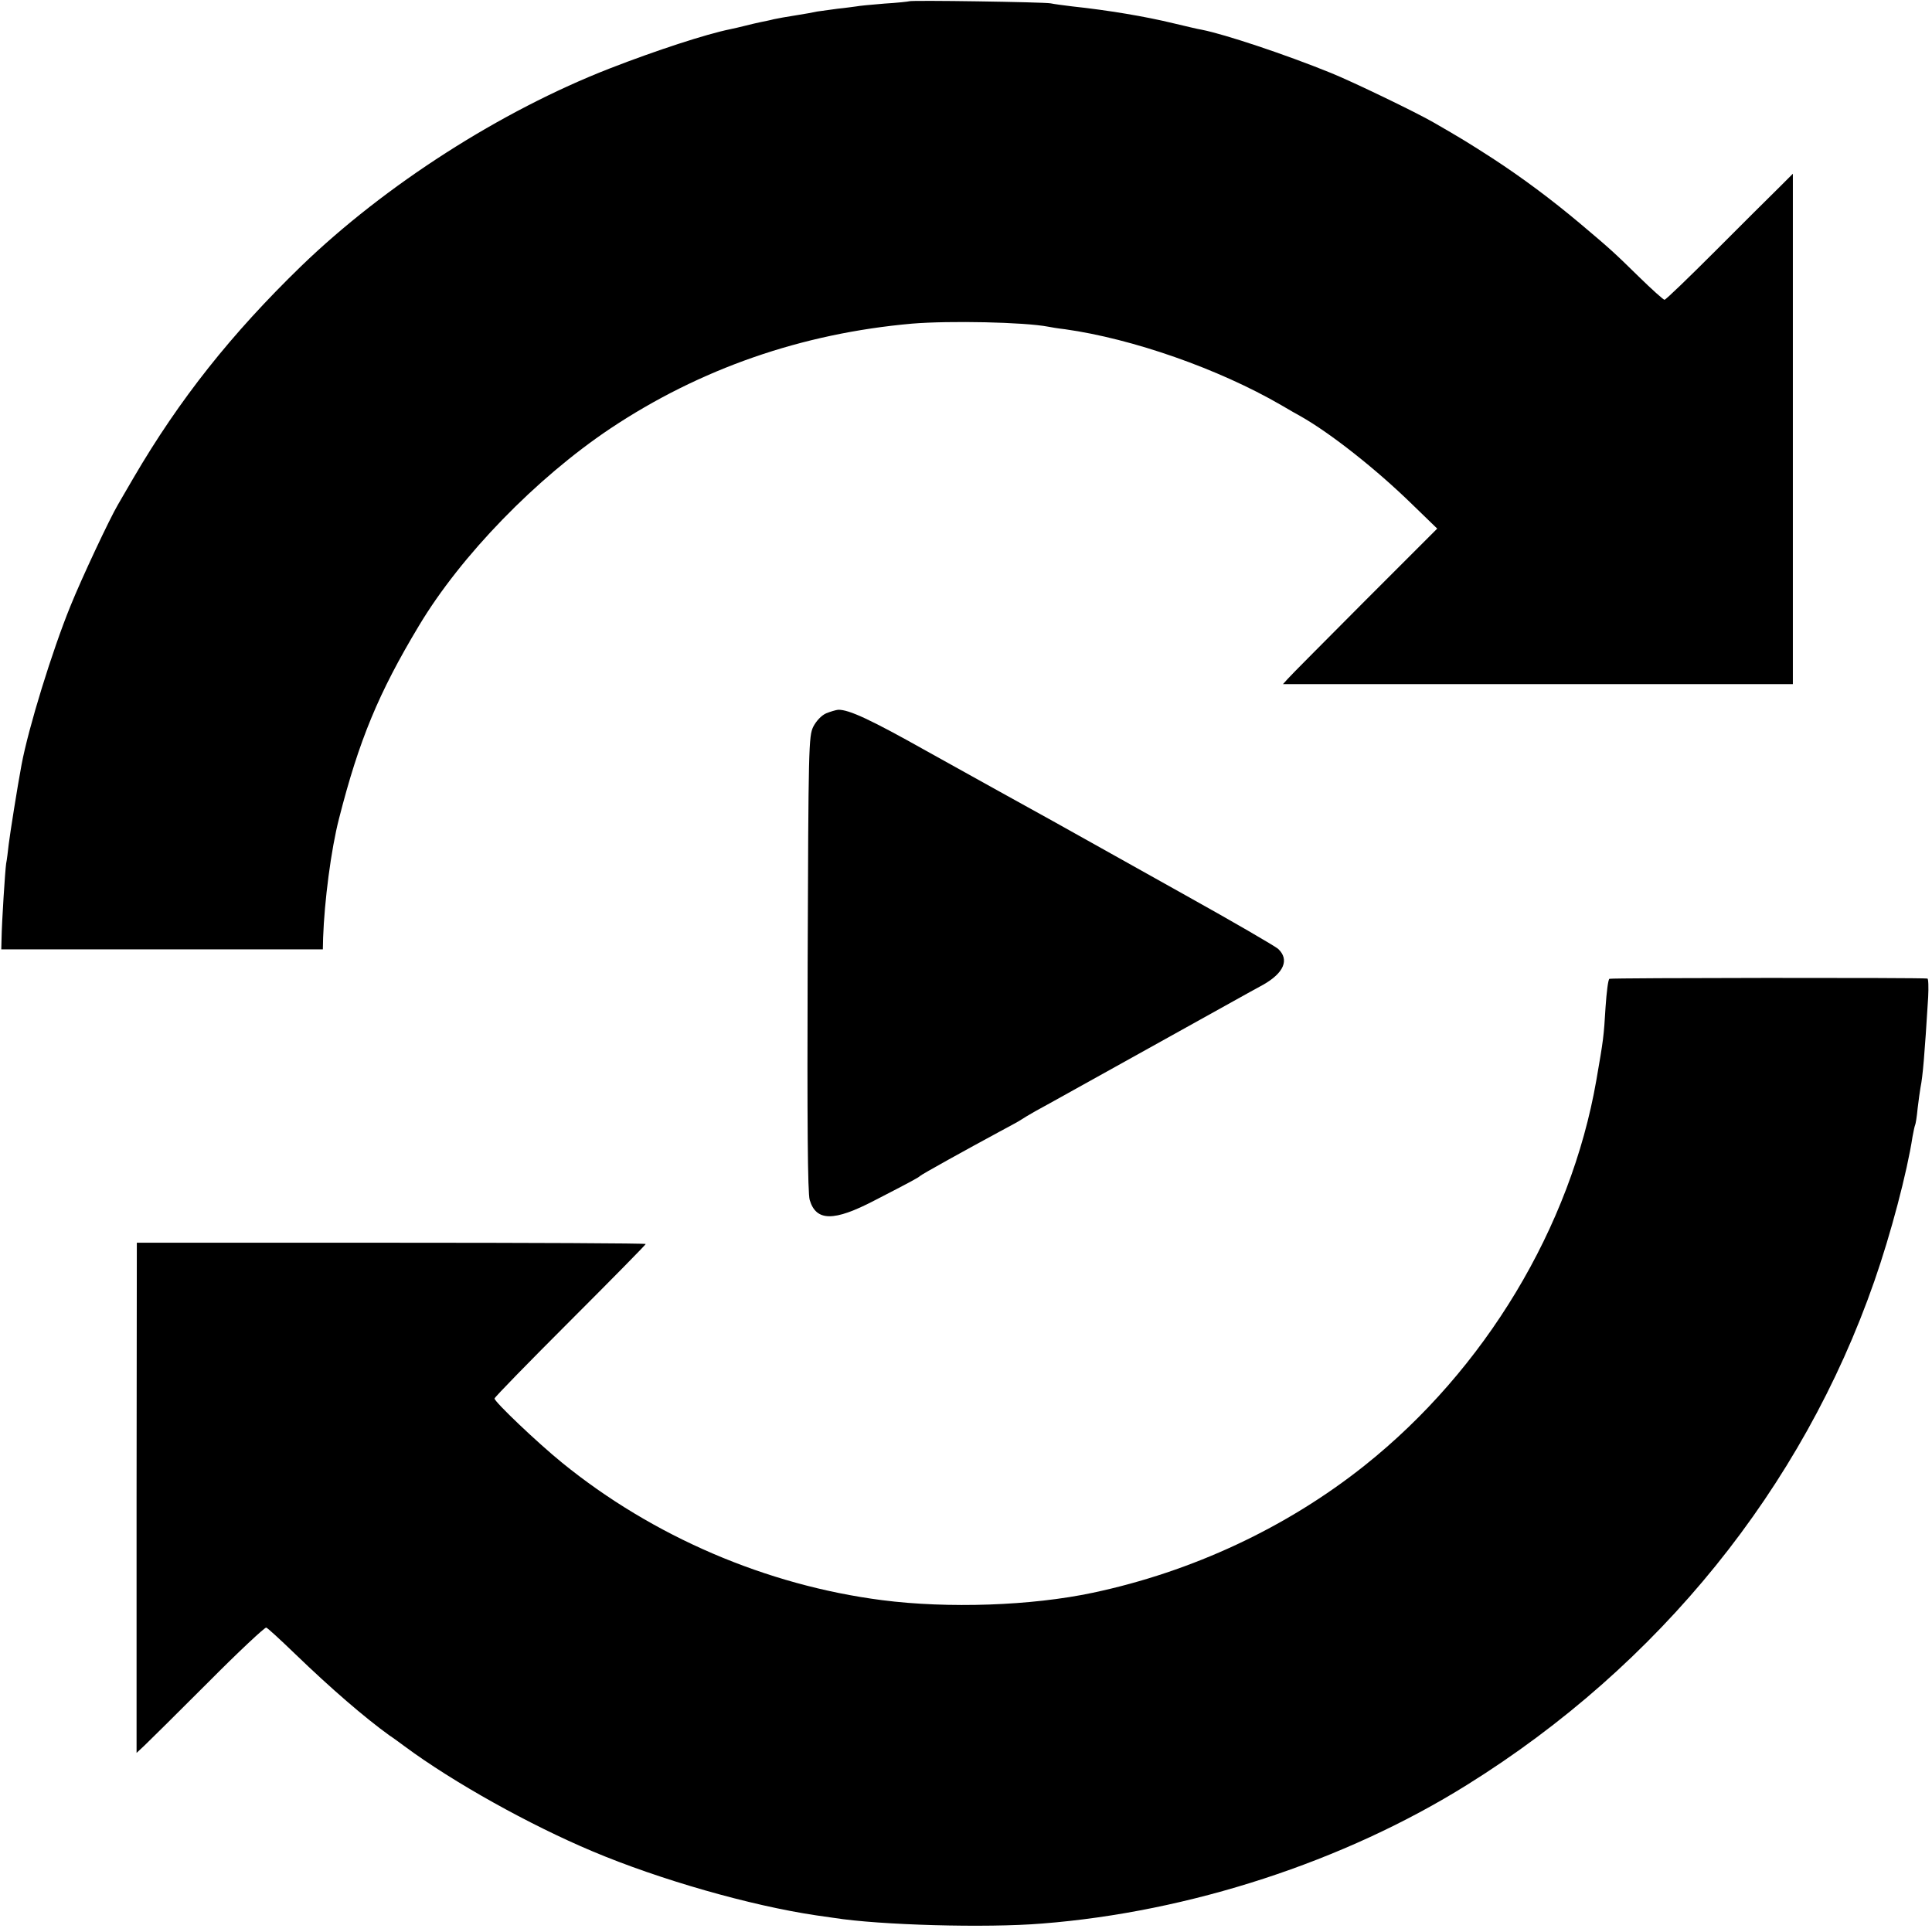
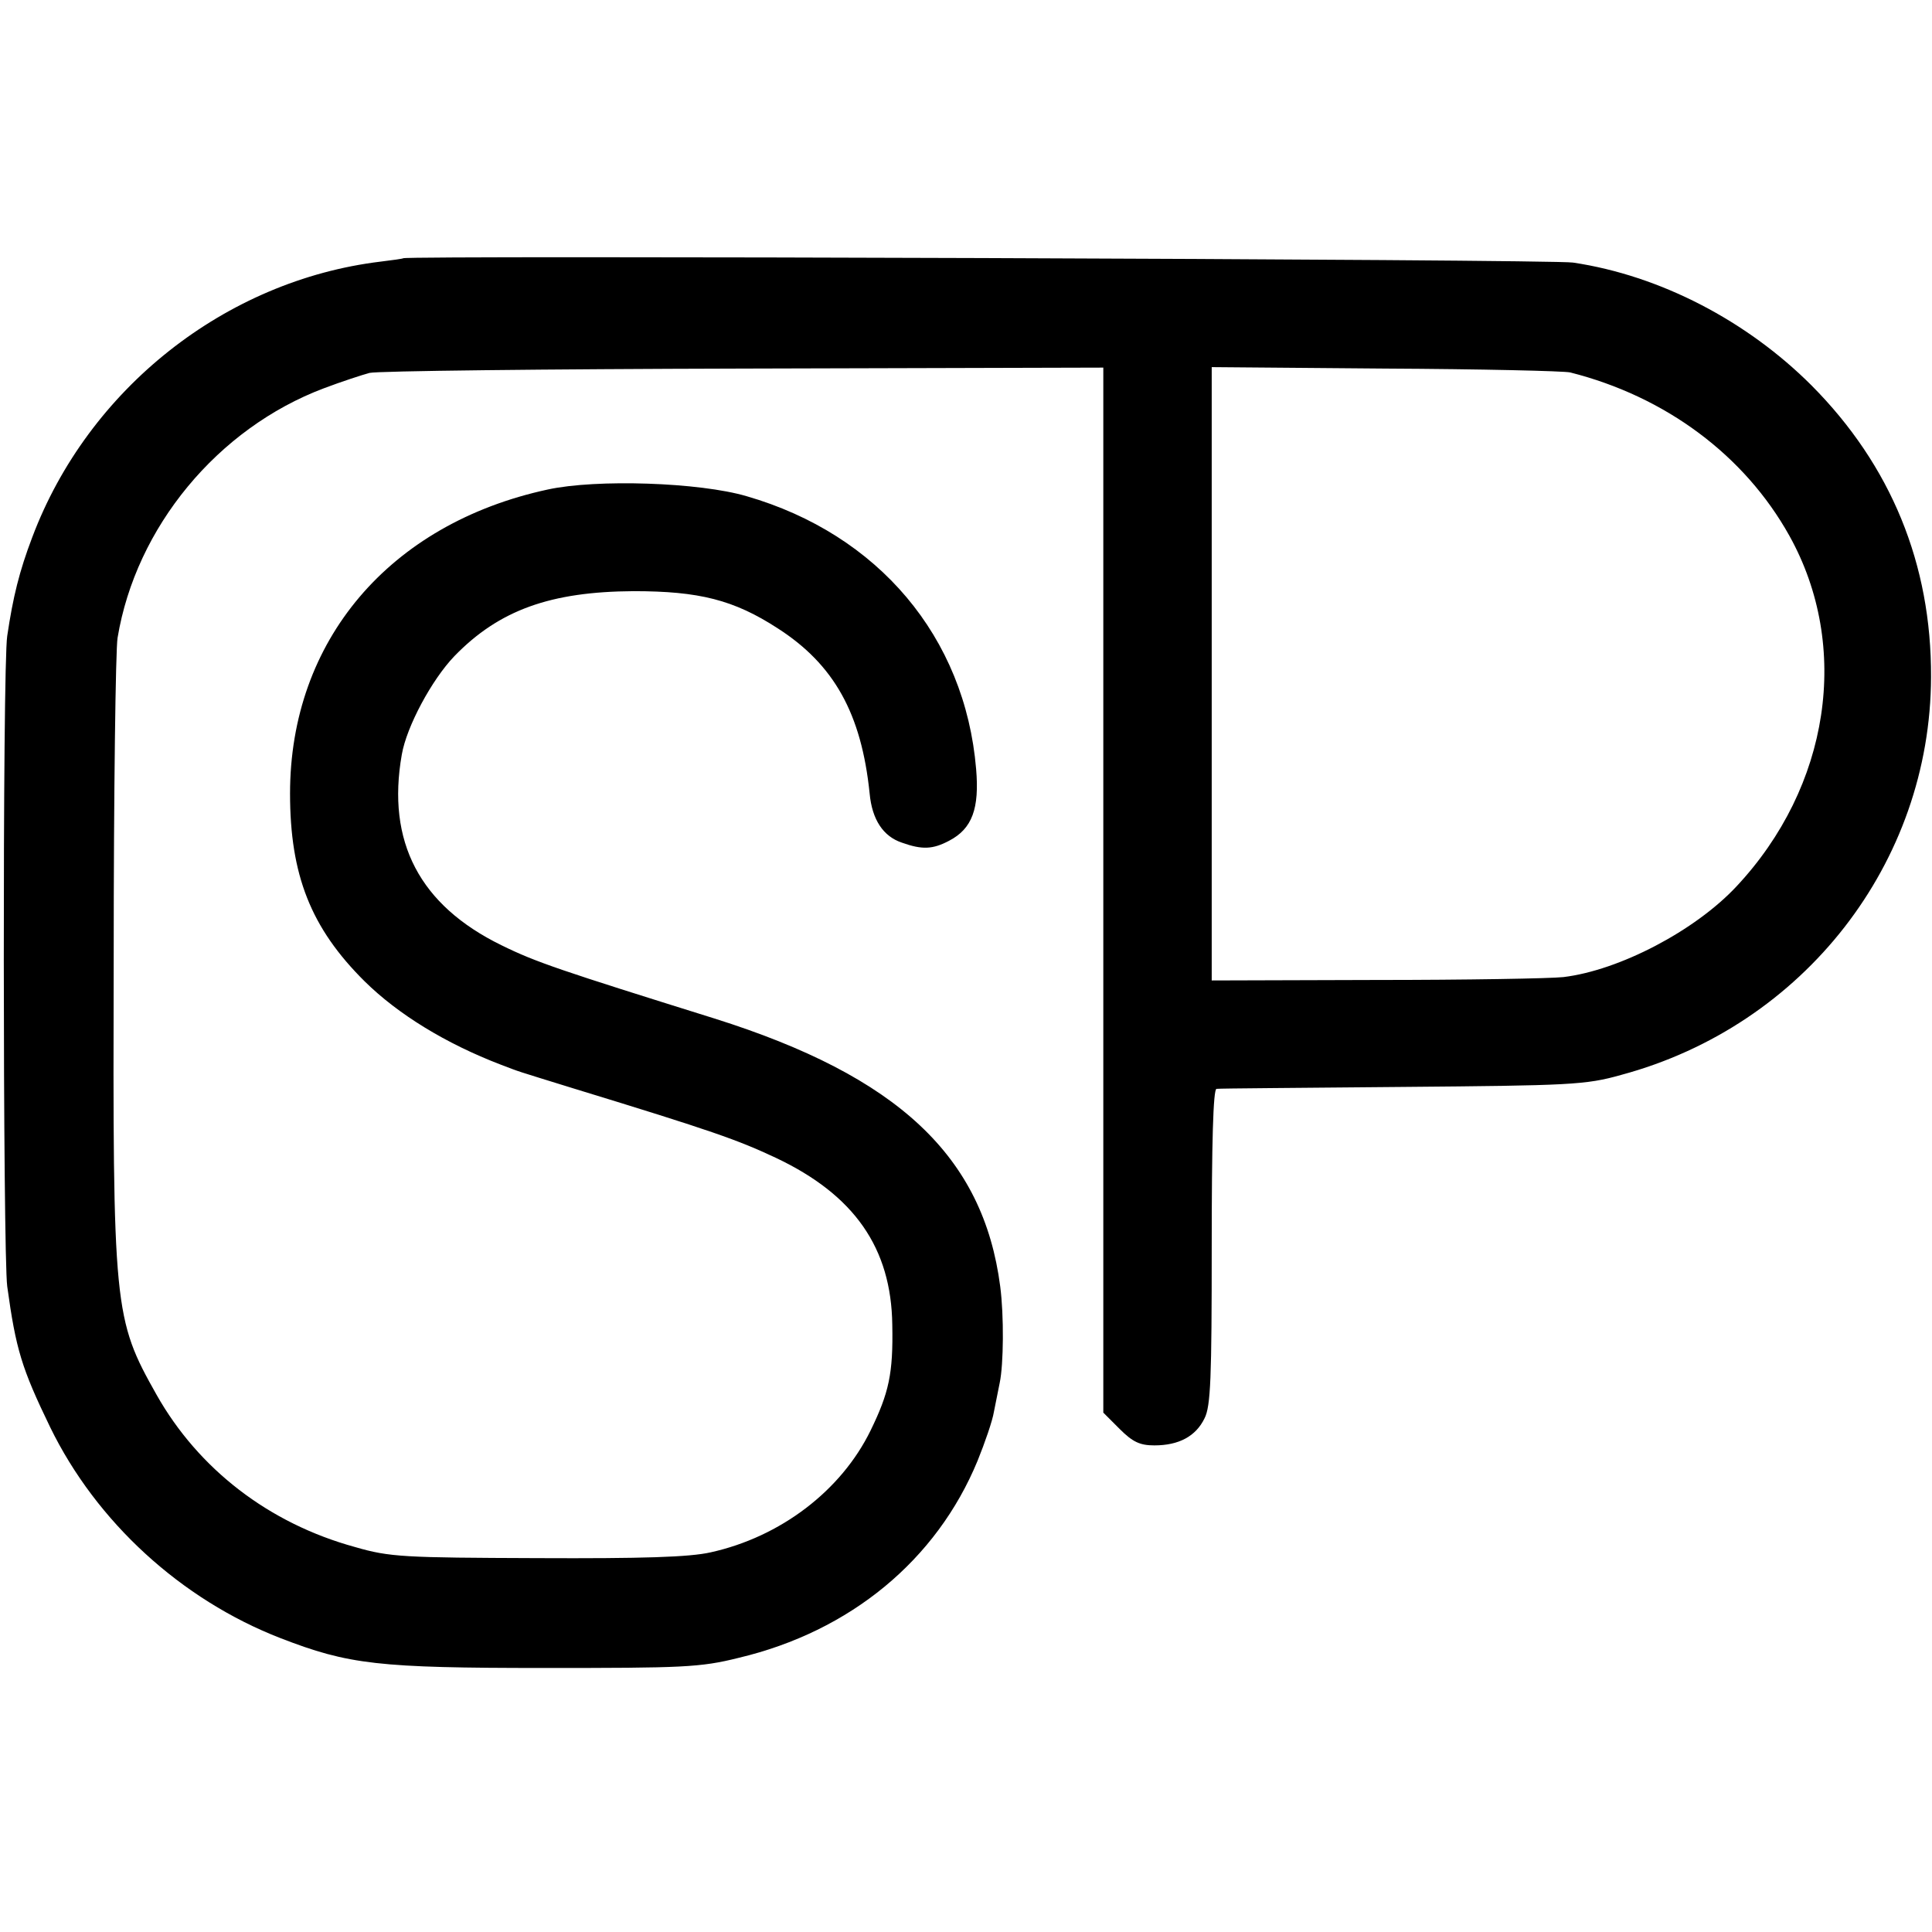
- <svg xmlns="http://www.w3.org/2000/svg" version="1.0" width="754pt" height="754pt" viewBox="0 0 754 754" preserveAspectRatio="xMidYMid meet">
-   <g transform="translate(0,754) scale(0.1,-0.1)" fill="#000000" stroke="none">
-     <path d="M3548 7535 c-2 -1 -45 -6 -96 -9 -51 -4 -101 -9 -110 -11 -9 -1 -42 -6 -73 -9 -31 -4 -67 -9 -80 -11 -13 -3 -51 -10 -84 -15 -33 -5 -71 -12 -85 -15 -14 -4 -36 -8 -50 -11 -14 -3 -41 -9 -60 -14 -19 -5 -46 -11 -60 -14 -94 -19 -290 -83 -470 -153 -426 -166 -877 -455 -1205 -772 -271 -263 -474 -518 -654 -826 -29 -49 -56 -97 -61 -105 -32 -54 -141 -286 -185 -395 -71 -174 -164 -475 -191 -620 -16 -85 -45 -269 -50 -310 -3 -27 -7 -61 -10 -75 -4 -27 -17 -228 -18 -295 l-1 -40 628 0 627 0 1 45 c5 143 31 345 62 465 78 306 154 490 312 753 164 274 458 576 746 769 351 234 748 372 1179 410 146 12 437 6 531 -12 9 -2 39 -7 66 -10 263 -37 598 -154 843 -296 30 -18 64 -37 75 -43 117 -66 297 -208 437 -345 l97 -94 -282 -282 c-155 -156 -291 -292 -301 -304 l-19 -21 995 0 995 0 0 996 0 996 -54 -54 c-30 -29 -141 -140 -246 -245 -106 -106 -196 -193 -201 -193 -4 0 -49 40 -100 90 -98 96 -110 107 -231 209 -111 93 -222 176 -340 253 -90 58 -122 78 -230 140 -67 39 -316 159 -400 193 -177 72 -414 151 -505 169 -14 2 -63 14 -110 25 -111 27 -255 51 -395 66 -33 4 -71 9 -85 12 -26 5 -547 13 -552 8z" />
-     <path d="M3224 4756 c-18 -8 -38 -29 -50 -52 -18 -37 -19 -75 -22 -924 -2 -622 0 -896 8 -923 25 -84 94 -85 253 -2 140 72 171 89 177 95 5 6 184 105 310 173 41 22 80 43 85 47 6 4 30 19 55 33 25 13 225 125 445 247 220 122 420 234 445 247 81 46 103 98 58 140 -13 11 -176 106 -363 210 -187 105 -419 234 -515 288 -96 53 -193 107 -215 119 -22 12 -148 82 -279 155 -219 123 -303 162 -345 161 -9 -1 -30 -7 -47 -14z" />
-     <path d="M6281 3720 c-5 -3 -11 -52 -15 -110 -7 -116 -8 -125 -36 -286 -100 -574 -435 -1130 -905 -1504 -304 -242 -673 -414 -1060 -496 -240 -51 -565 -62 -822 -29 -451 58 -895 248 -1250 537 -96 78 -263 237 -263 250 0 5 133 141 295 303 162 162 295 297 295 300 0 3 -447 5 -993 5 l-993 0 -1 -995 0 -996 30 28 c16 15 128 126 248 246 120 121 223 217 228 215 5 -1 56 -48 113 -103 141 -136 271 -248 368 -318 14 -9 41 -29 60 -43 189 -140 487 -306 732 -409 263 -111 617 -212 873 -250 22 -3 54 -8 70 -10 176 -28 593 -40 812 -22 575 45 1179 242 1658 541 750 467 1309 1159 1590 1966 64 183 128 426 149 564 4 21 8 41 10 45 2 3 7 33 10 66 4 33 9 69 11 80 9 44 16 125 30 353 2 39 1 73 -3 73 -23 4 -1235 3 -1241 -1z" />
+ <svg xmlns="http://www.w3.org/2000/svg" version="1.0" width="401pt" height="401pt" viewBox="0 0 401 401" preserveAspectRatio="xMidYMid meet">
+   <g transform="translate(0,401) scale(0.1,-0.1)" fill="#000000" stroke="none">
+     <path d="M837 3474 c-1 -1 -22 -4 -47 -7 -322 -39 -607 -264 -723 -572 -27 -71 -40 -124 -52 -205 -10 -62 -9 -1283 0 -1350 18 -131 30 -170 89 -292 96 -197 272 -358 478 -438 142 -55 203 -62 548 -62 287 0 323 1 403 21 232 55 411 203 496 409 15 37 31 83 34 102 4 19 9 46 12 60 8 38 9 139 1 200 -35 270 -212 436 -593 556 -320 100 -371 117 -442 152 -170 83 -239 215 -207 396 10 58 62 155 109 204 93 96 200 134 372 135 136 0 208 -18 299 -77 117 -75 174 -177 191 -343 5 -54 28 -89 67 -102 42 -15 64 -14 98 4 48 25 63 67 56 149 -23 274 -203 487 -476 566 -98 29 -312 36 -413 14 -329 -71 -535 -314 -535 -631 0 -169 43 -279 155 -390 69 -68 168 -129 283 -173 42 -16 24 -10 150 -49 291 -89 341 -107 420 -144 163 -77 240 -187 242 -347 2 -101 -7 -141 -45 -219 -61 -125 -187 -221 -332 -253 -44 -10 -142 -13 -360 -12 -276 1 -306 2 -378 23 -179 49 -325 162 -412 316 -89 158 -91 177 -89 910 0 341 4 638 8 661 38 230 208 435 428 518 37 14 80 28 95 32 15 4 364 8 776 9 l747 2 0 -1085 0 -1084 34 -34 c27 -27 42 -34 72 -34 51 0 86 19 104 56 13 25 15 84 15 357 0 214 3 327 10 327 5 1 179 2 385 4 348 3 381 4 455 25 379 102 642 440 643 826 1 234 -83 439 -248 605 -134 134 -314 228 -495 255 -40 7 -2421 15 -2428 9z m2422 -237 c198 -50 362 -172 455 -339 128 -230 84 -521 -110 -728 -86 -92 -243 -174 -359 -188 -27 -3 -203 -6 -390 -6 l-340 -1 0 636 0 637 360 -3 c198 -1 371 -5 384 -8z" />
  </g>
</svg>
